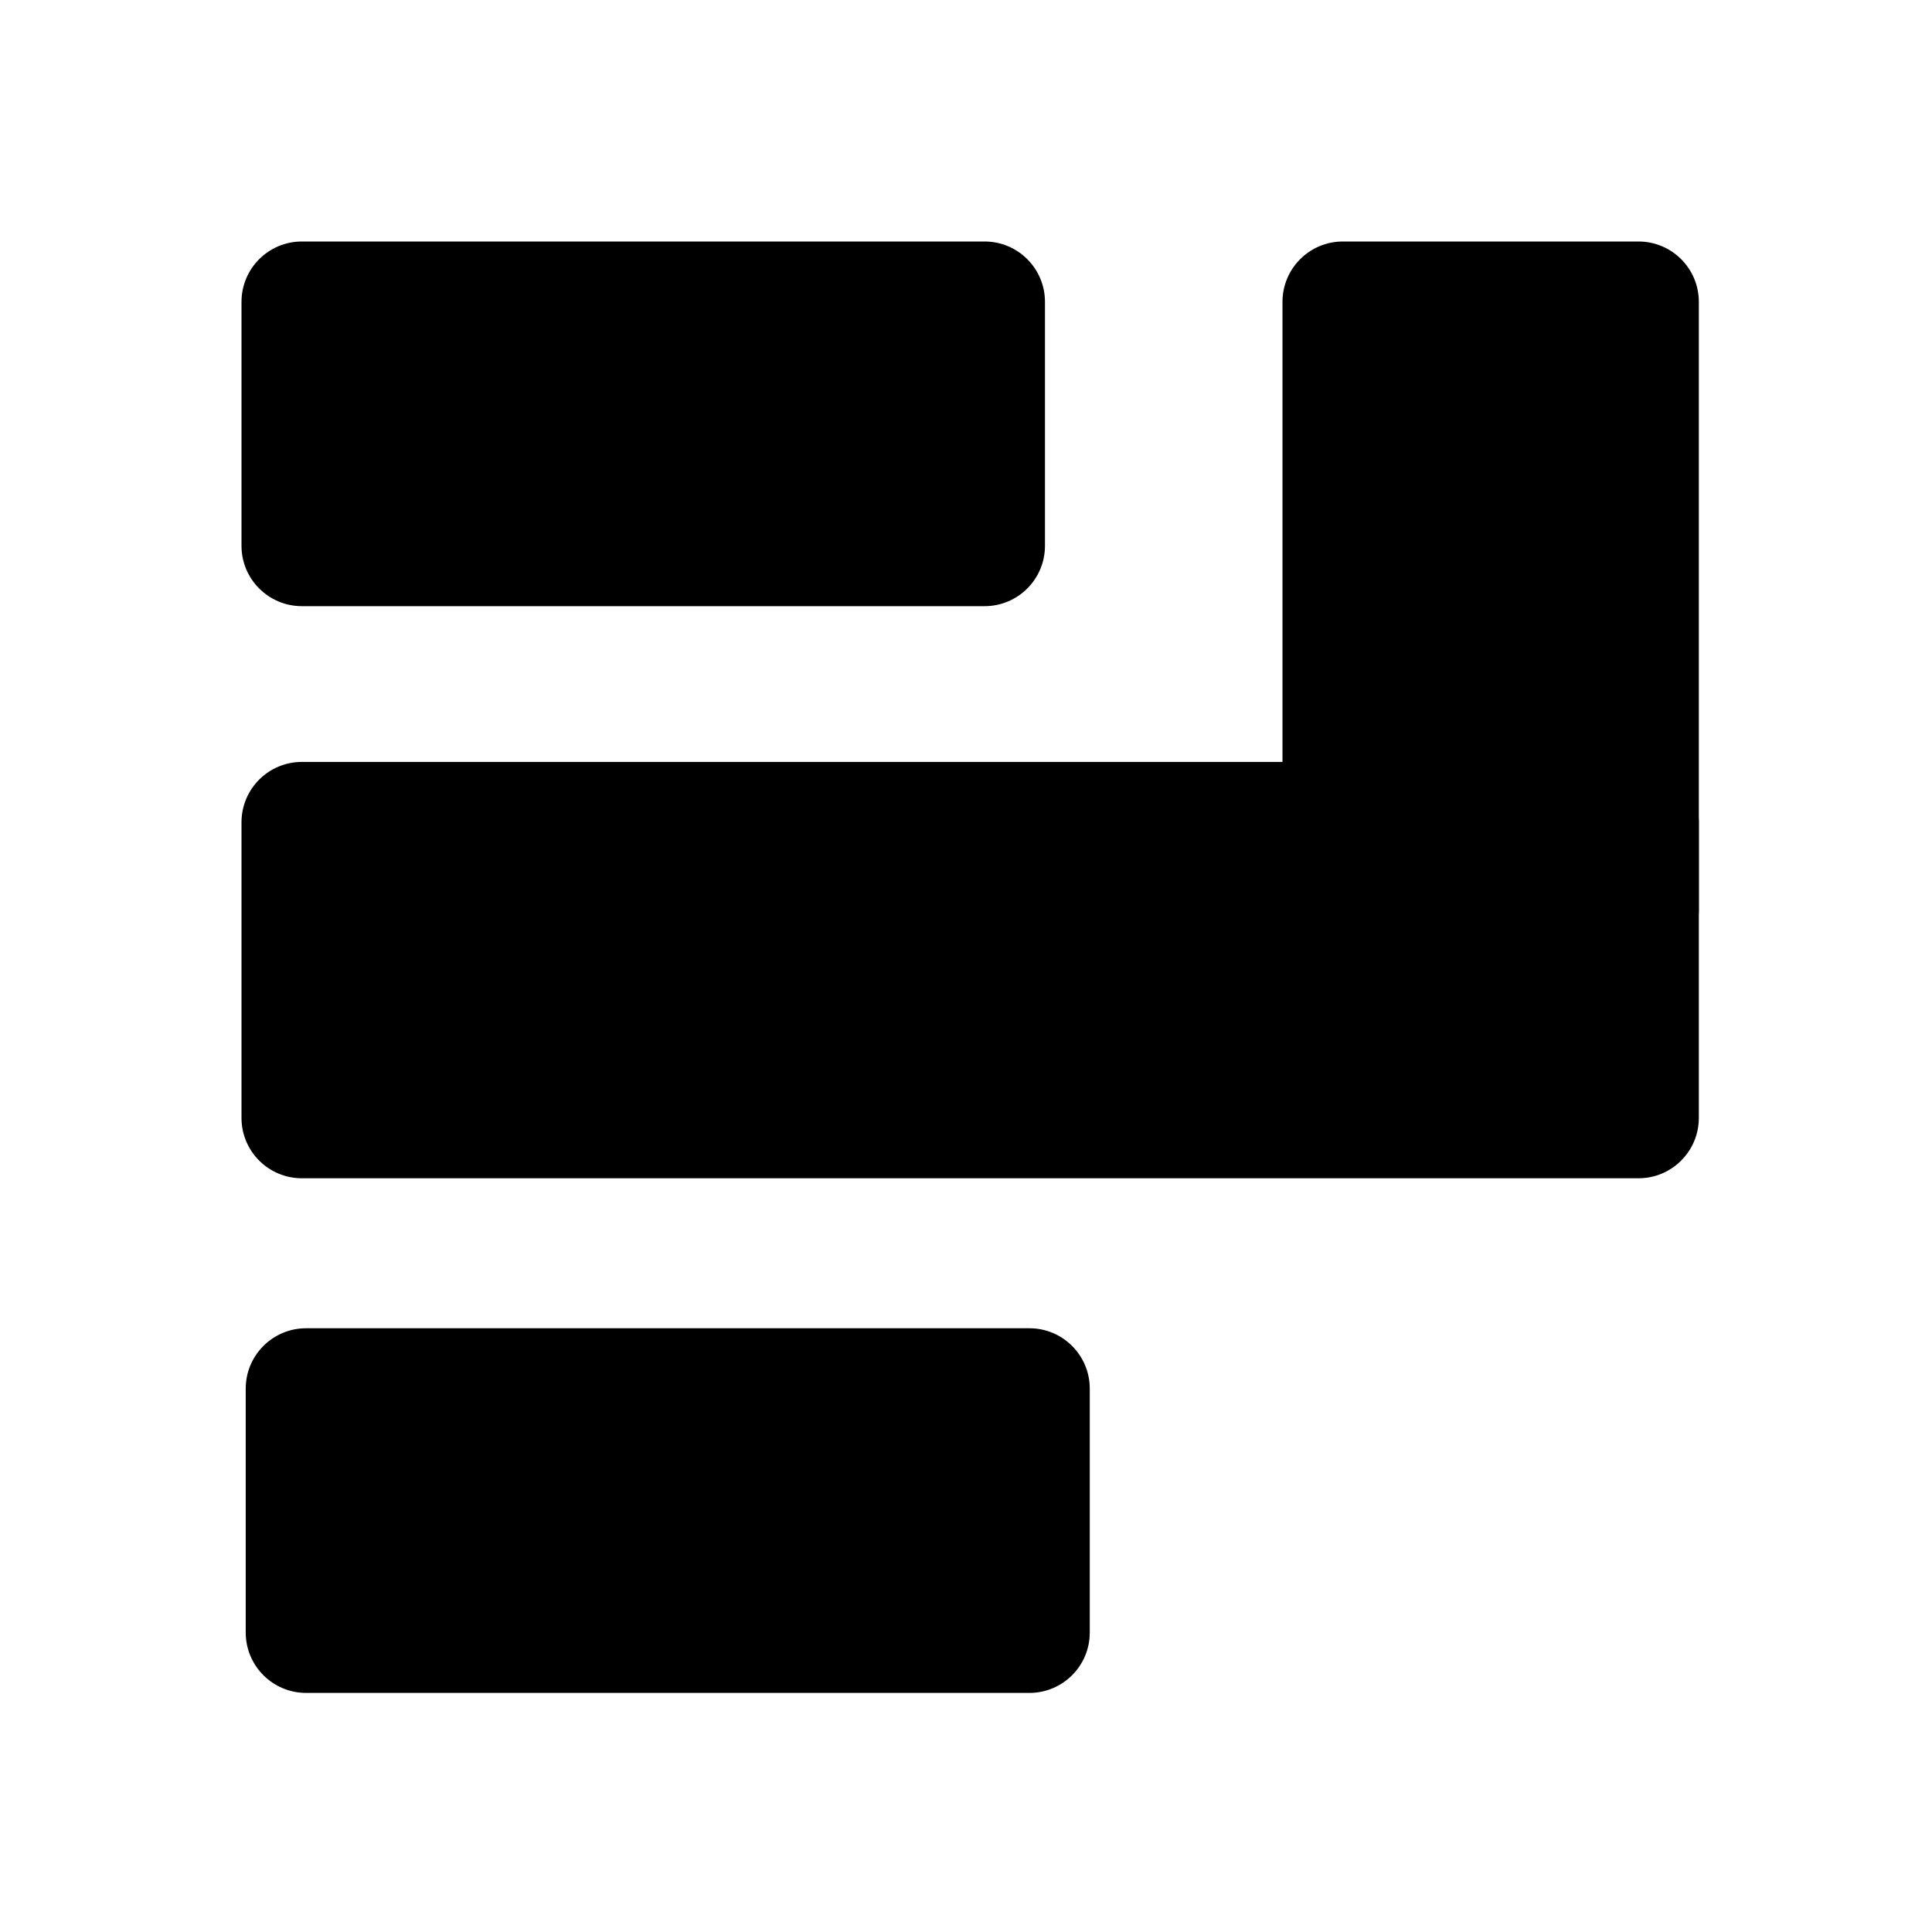
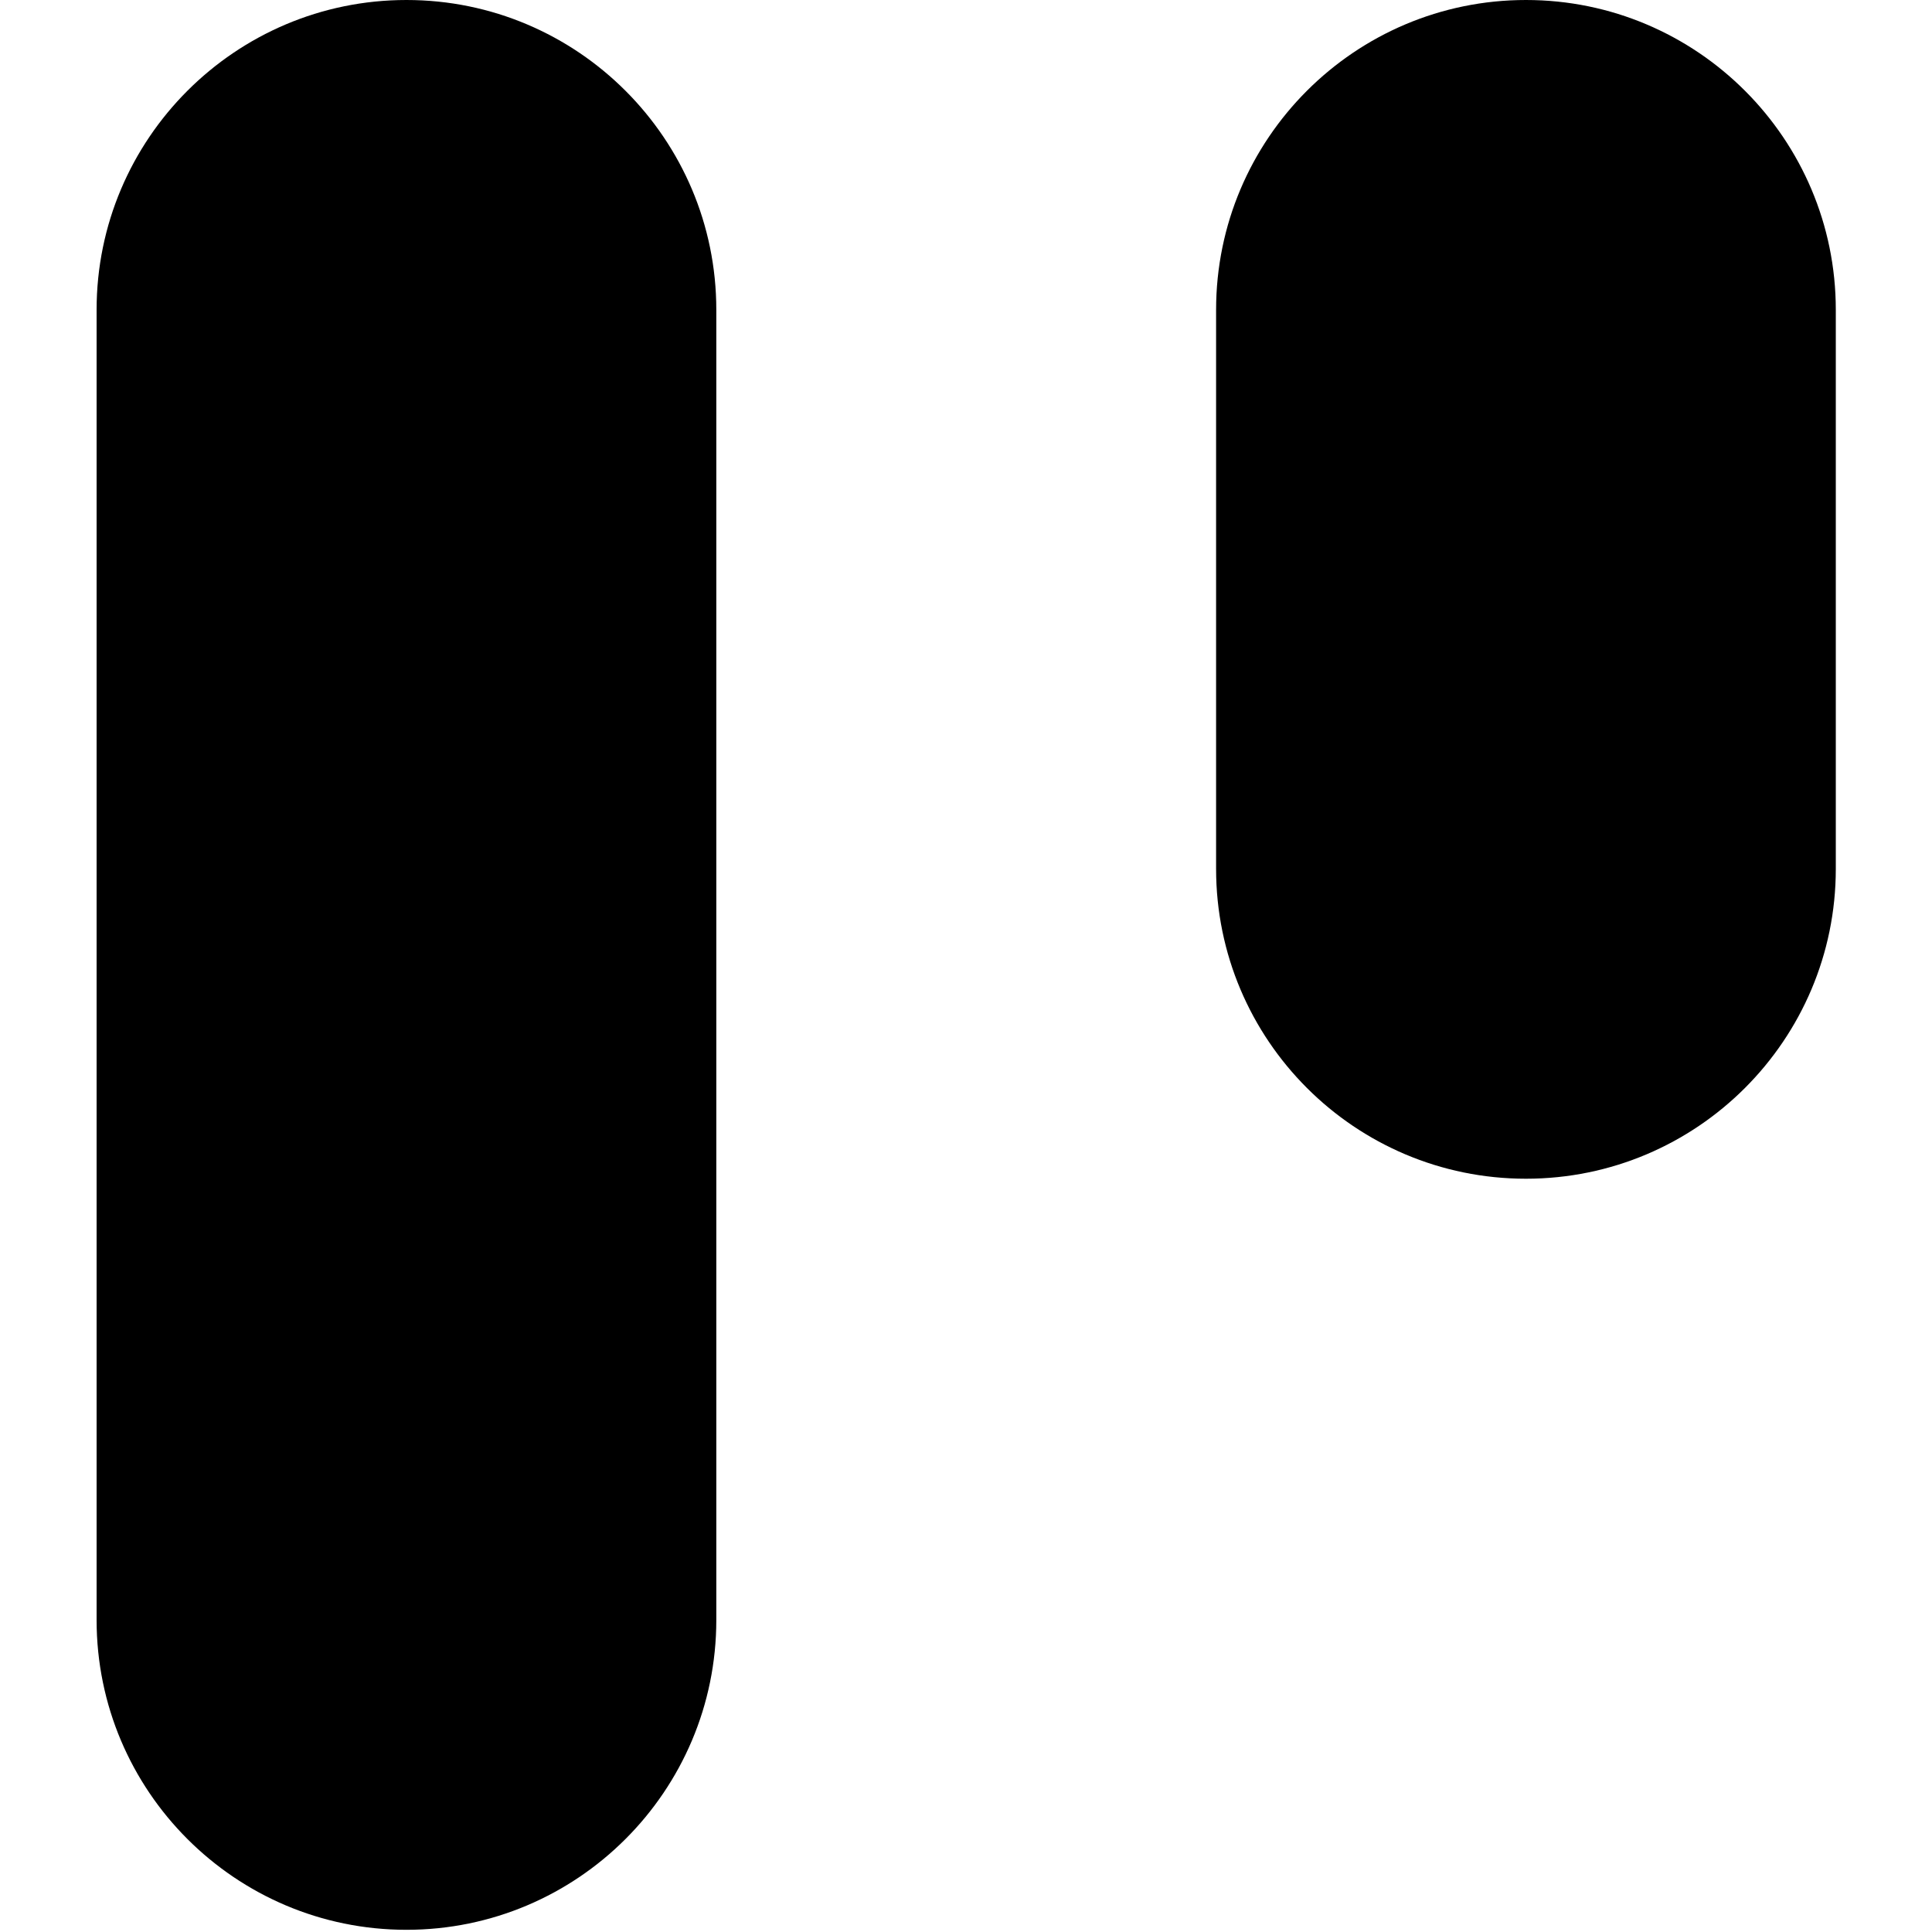
- <svg xmlns="http://www.w3.org/2000/svg" class="formative__custom-icons" viewBox="0 0 16 16">
-   <rect x="2" y="2" width="6.654" height="3.02" rx="0.5" />
-   <rect x="2" y="6.31" width="12.069" height="3.448" rx="0.5" />
-   <rect x="10.621" y="2" width="3.448" height="6.035" rx="0.5" />
-   <rect x="2.035" y="11" width="6.99" height="3.02" rx="0.5" />
+ <svg xmlns="http://www.w3.org/2000/svg" class="formative__custom-icons" viewBox="0 0 100 100">
+   <g transform="translate(5 0) scale(0.2967359)" fill="currentColor" stroke="none">
+     <path d="M54.048 0C83.878 0 108.096 24.218 108.096 54.048V282.569C108.096 312.399 83.878 336.617 54.048 336.617C24.218 336.617 0 312.399 0 282.569V54.048C0 24.218 24.218 0 54.048 0Z" fill-rule="evenodd" clip-rule="evenodd" />
+     <path d="M249.322 0C279.152 0 303.37 24.218 303.37 54.048V151.558C303.37 181.388 279.152 205.606 249.322 205.606C219.492 205.606 195.274 181.388 195.274 151.558V54.048C195.274 24.218 219.492 0 249.322 0Z" fill-rule="evenodd" clip-rule="evenodd" />
+   </g>
</svg>
